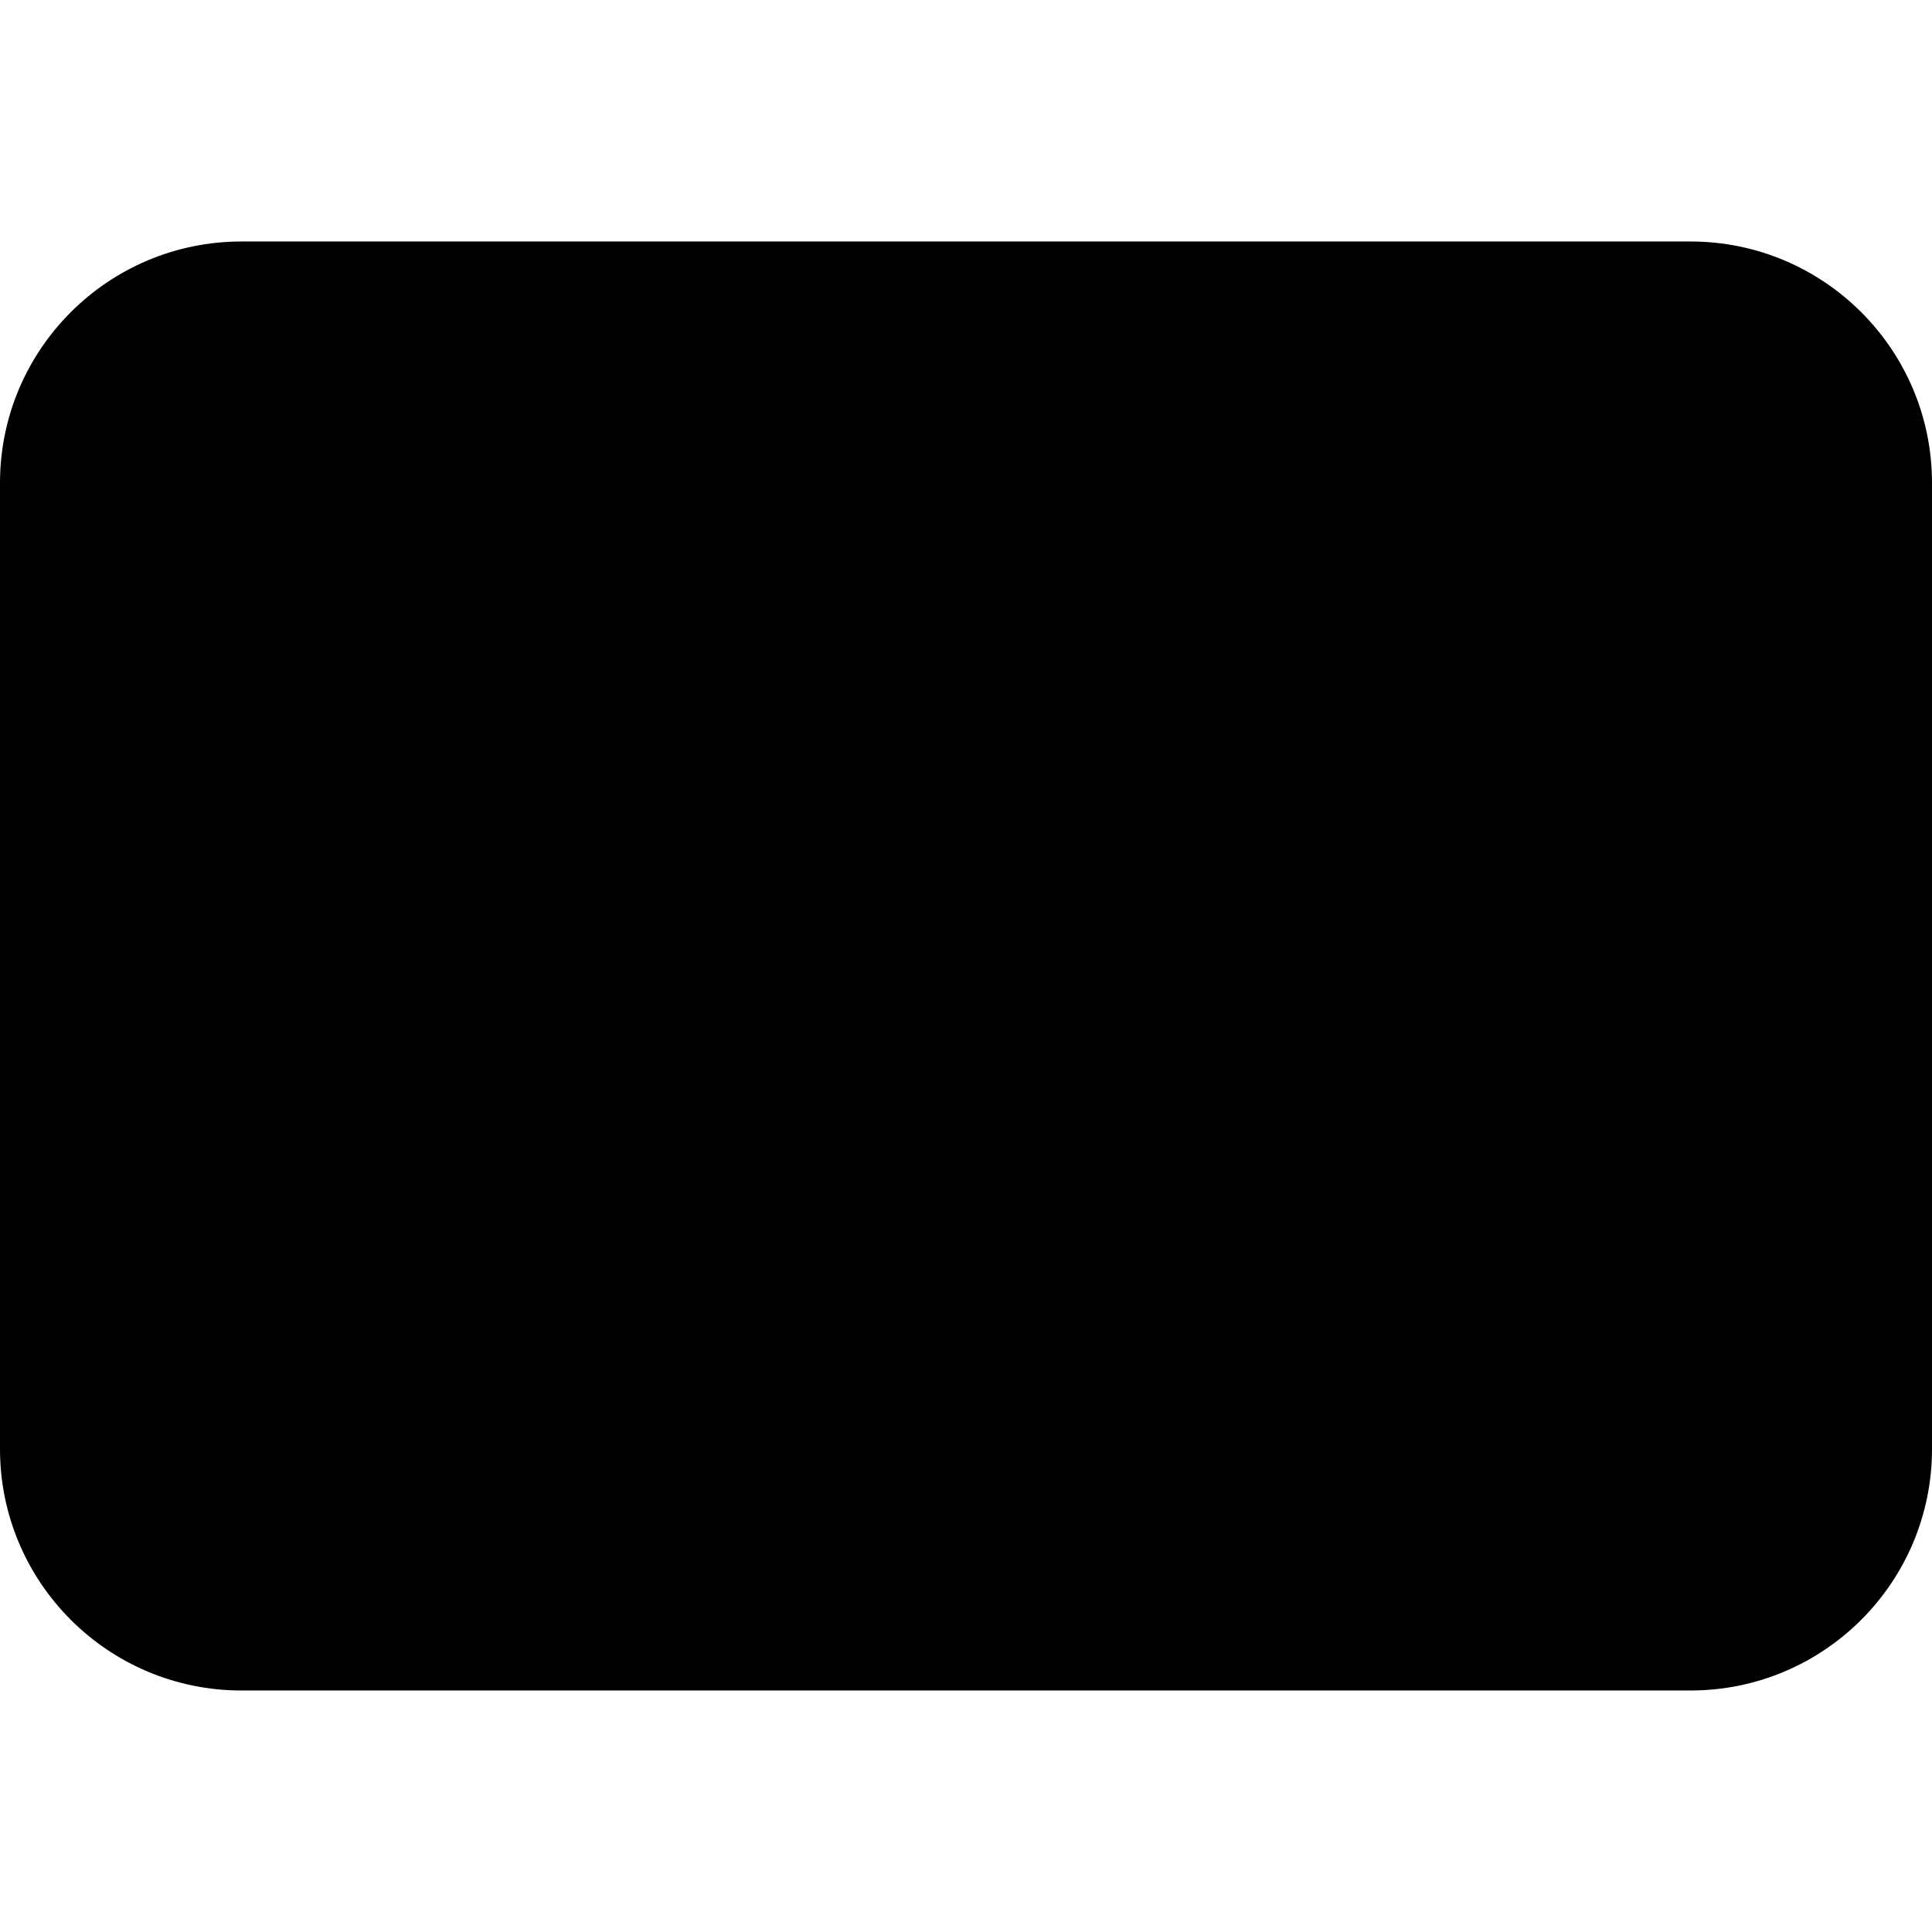
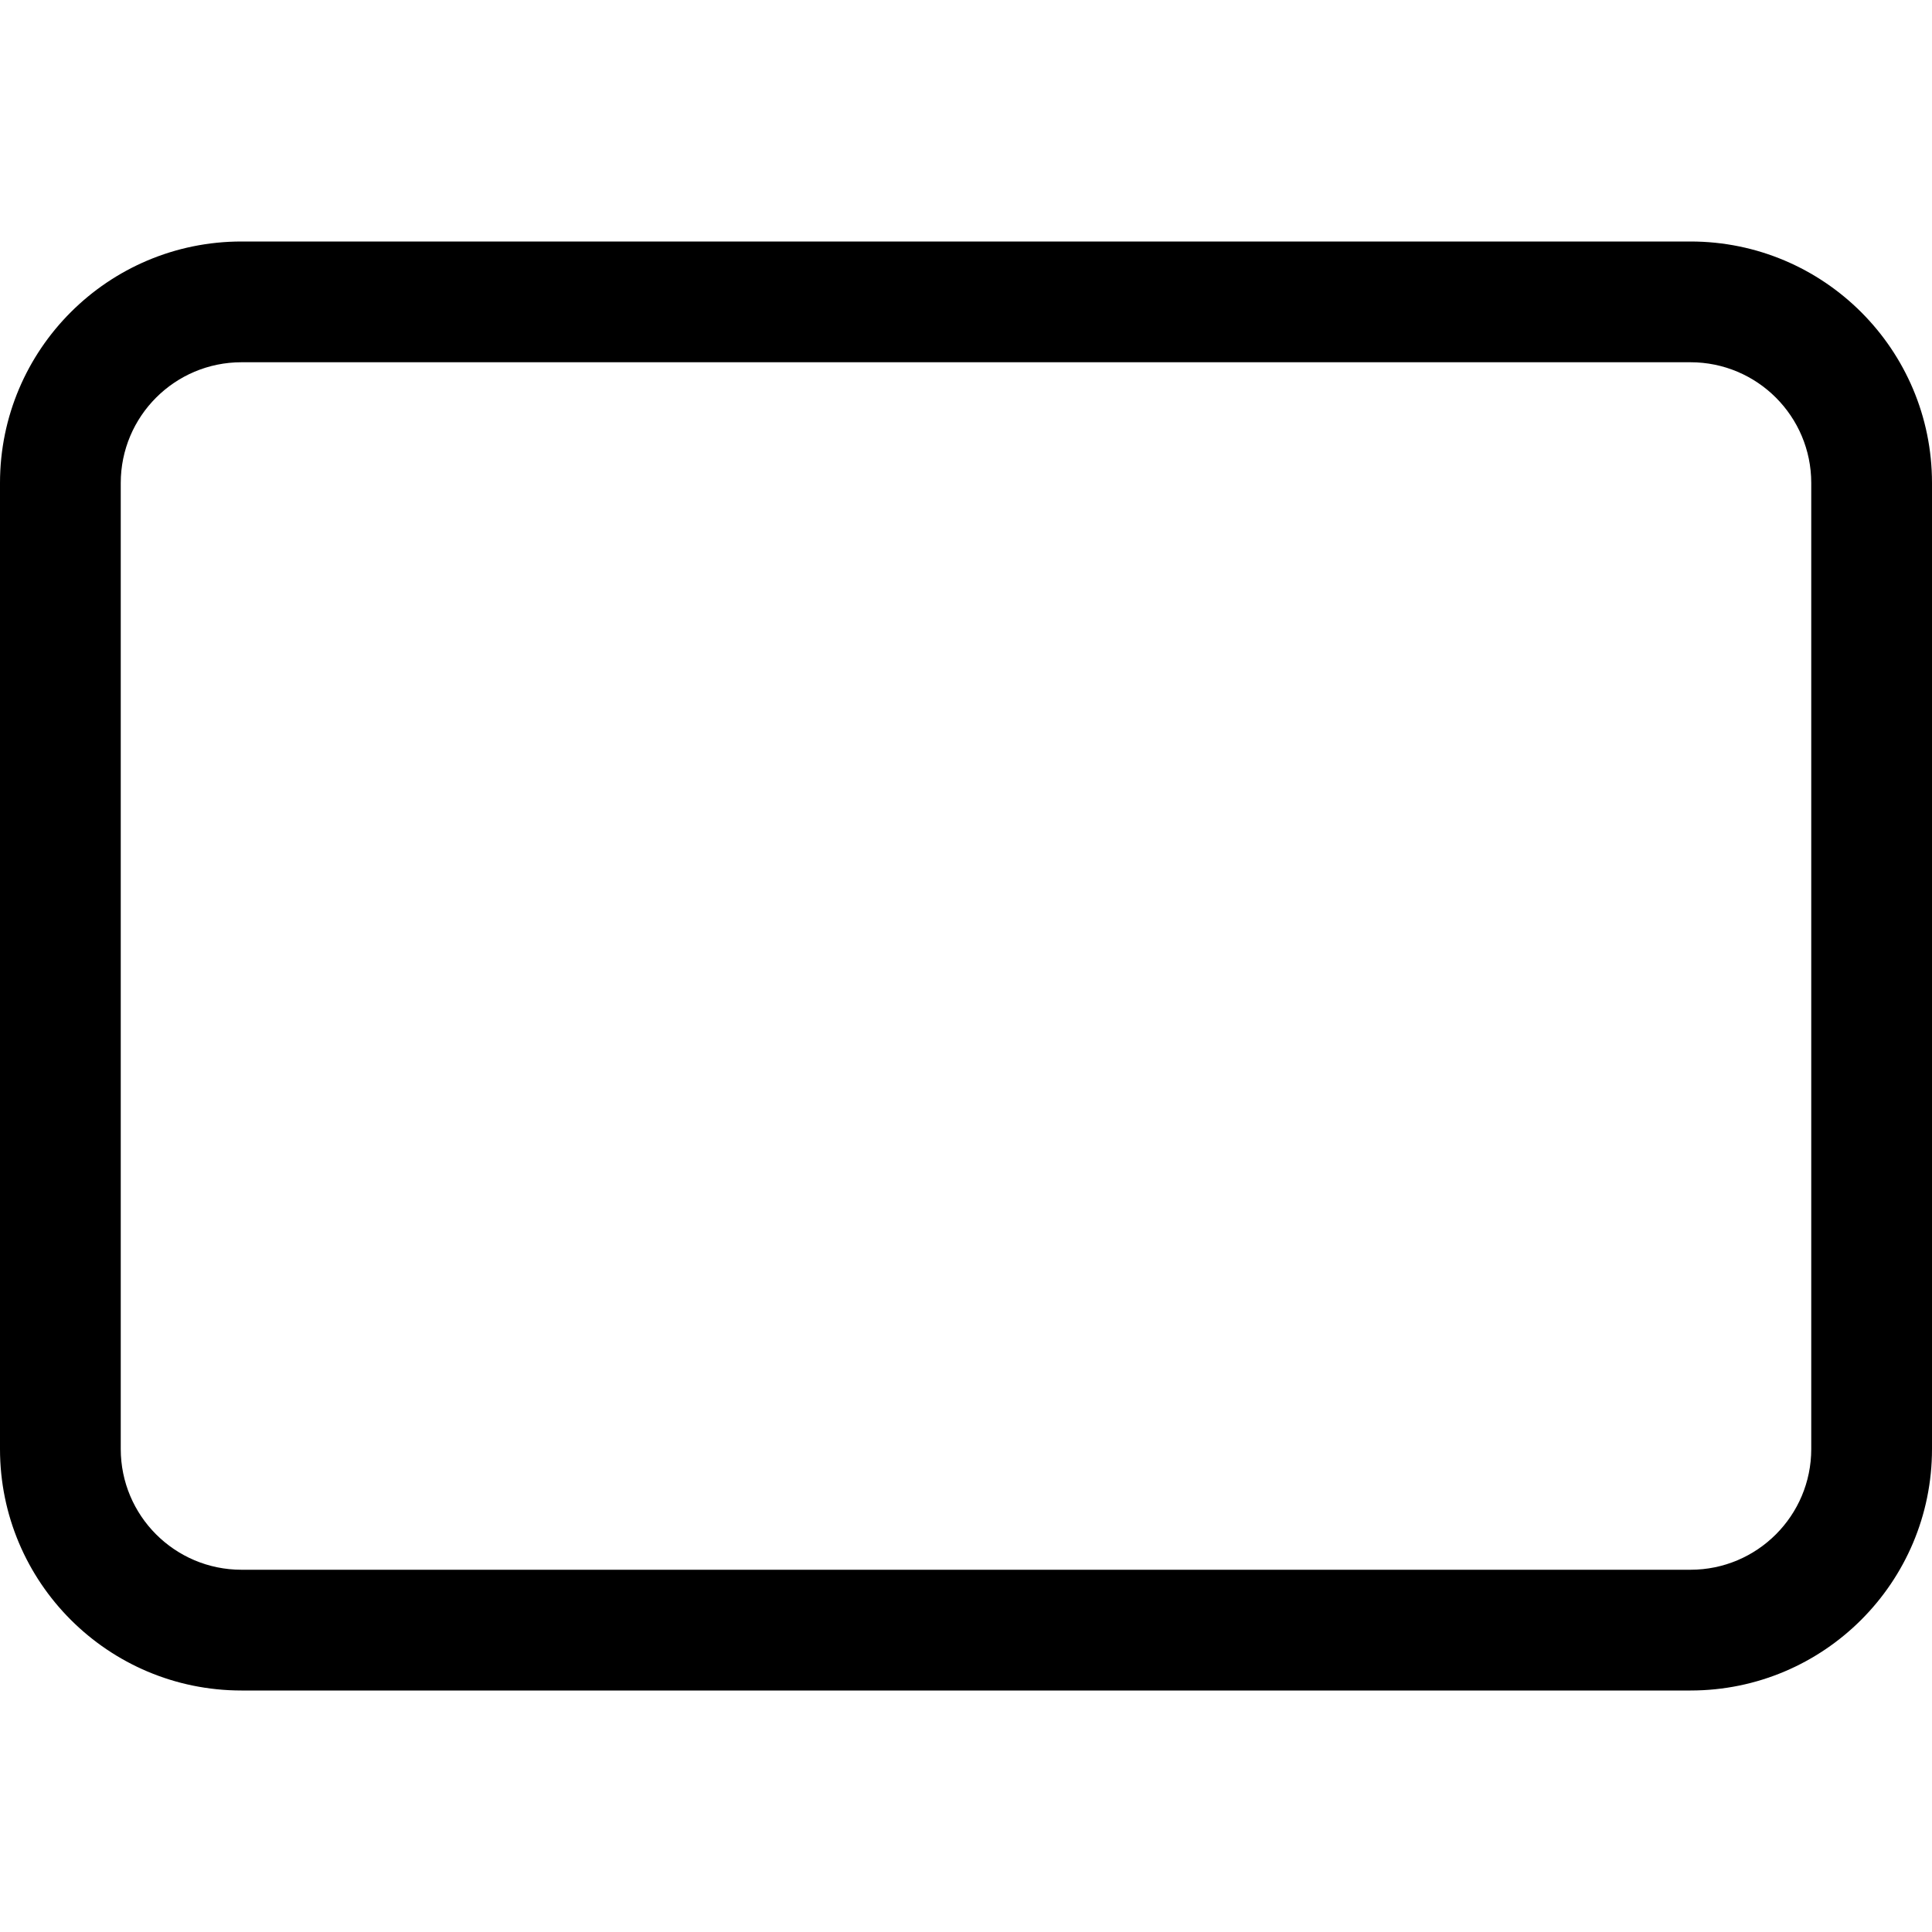
- <svg xmlns="http://www.w3.org/2000/svg" width="500" height="500" viewBox="0 0 132.292 132.292">
-   <path d="M122.437 97.102V34.66a8.268 8.268 0 00-8.27-8.269H18.125a8.268 8.268 0 00-8.268 8.27v62.441a8.268 8.268 0 008.268 8.268h96.044a8.268 8.268 0 008.269-8.268zm9.855-64.03c0-9.132-7.404-16.536-16.537-16.536H16.536C7.404 16.536 0 23.94 0 33.073v66.146c0 9.133 7.404 16.536 16.536 16.536h99.22c9.132 0 16.536-7.403 16.536-16.536z" />
+ <svg xmlns="http://www.w3.org/2000/svg" width="40" height="40">
+   <path fill-rule="evenodd" clip-rule="evenodd" d="M37.5 30V10A2.5 2.5 0 0035 7.5H5A2.5 2.5 0 002.5 10v20A2.5 2.5 0 005 32.5h30a2.5 2.5 0 002.5-2.5zM40 10a5 5 0 00-5-5H5a5 5 0 00-5 5v20a5 5 0 005 5h30a5 5 0 005-5V10z" />
</svg>
